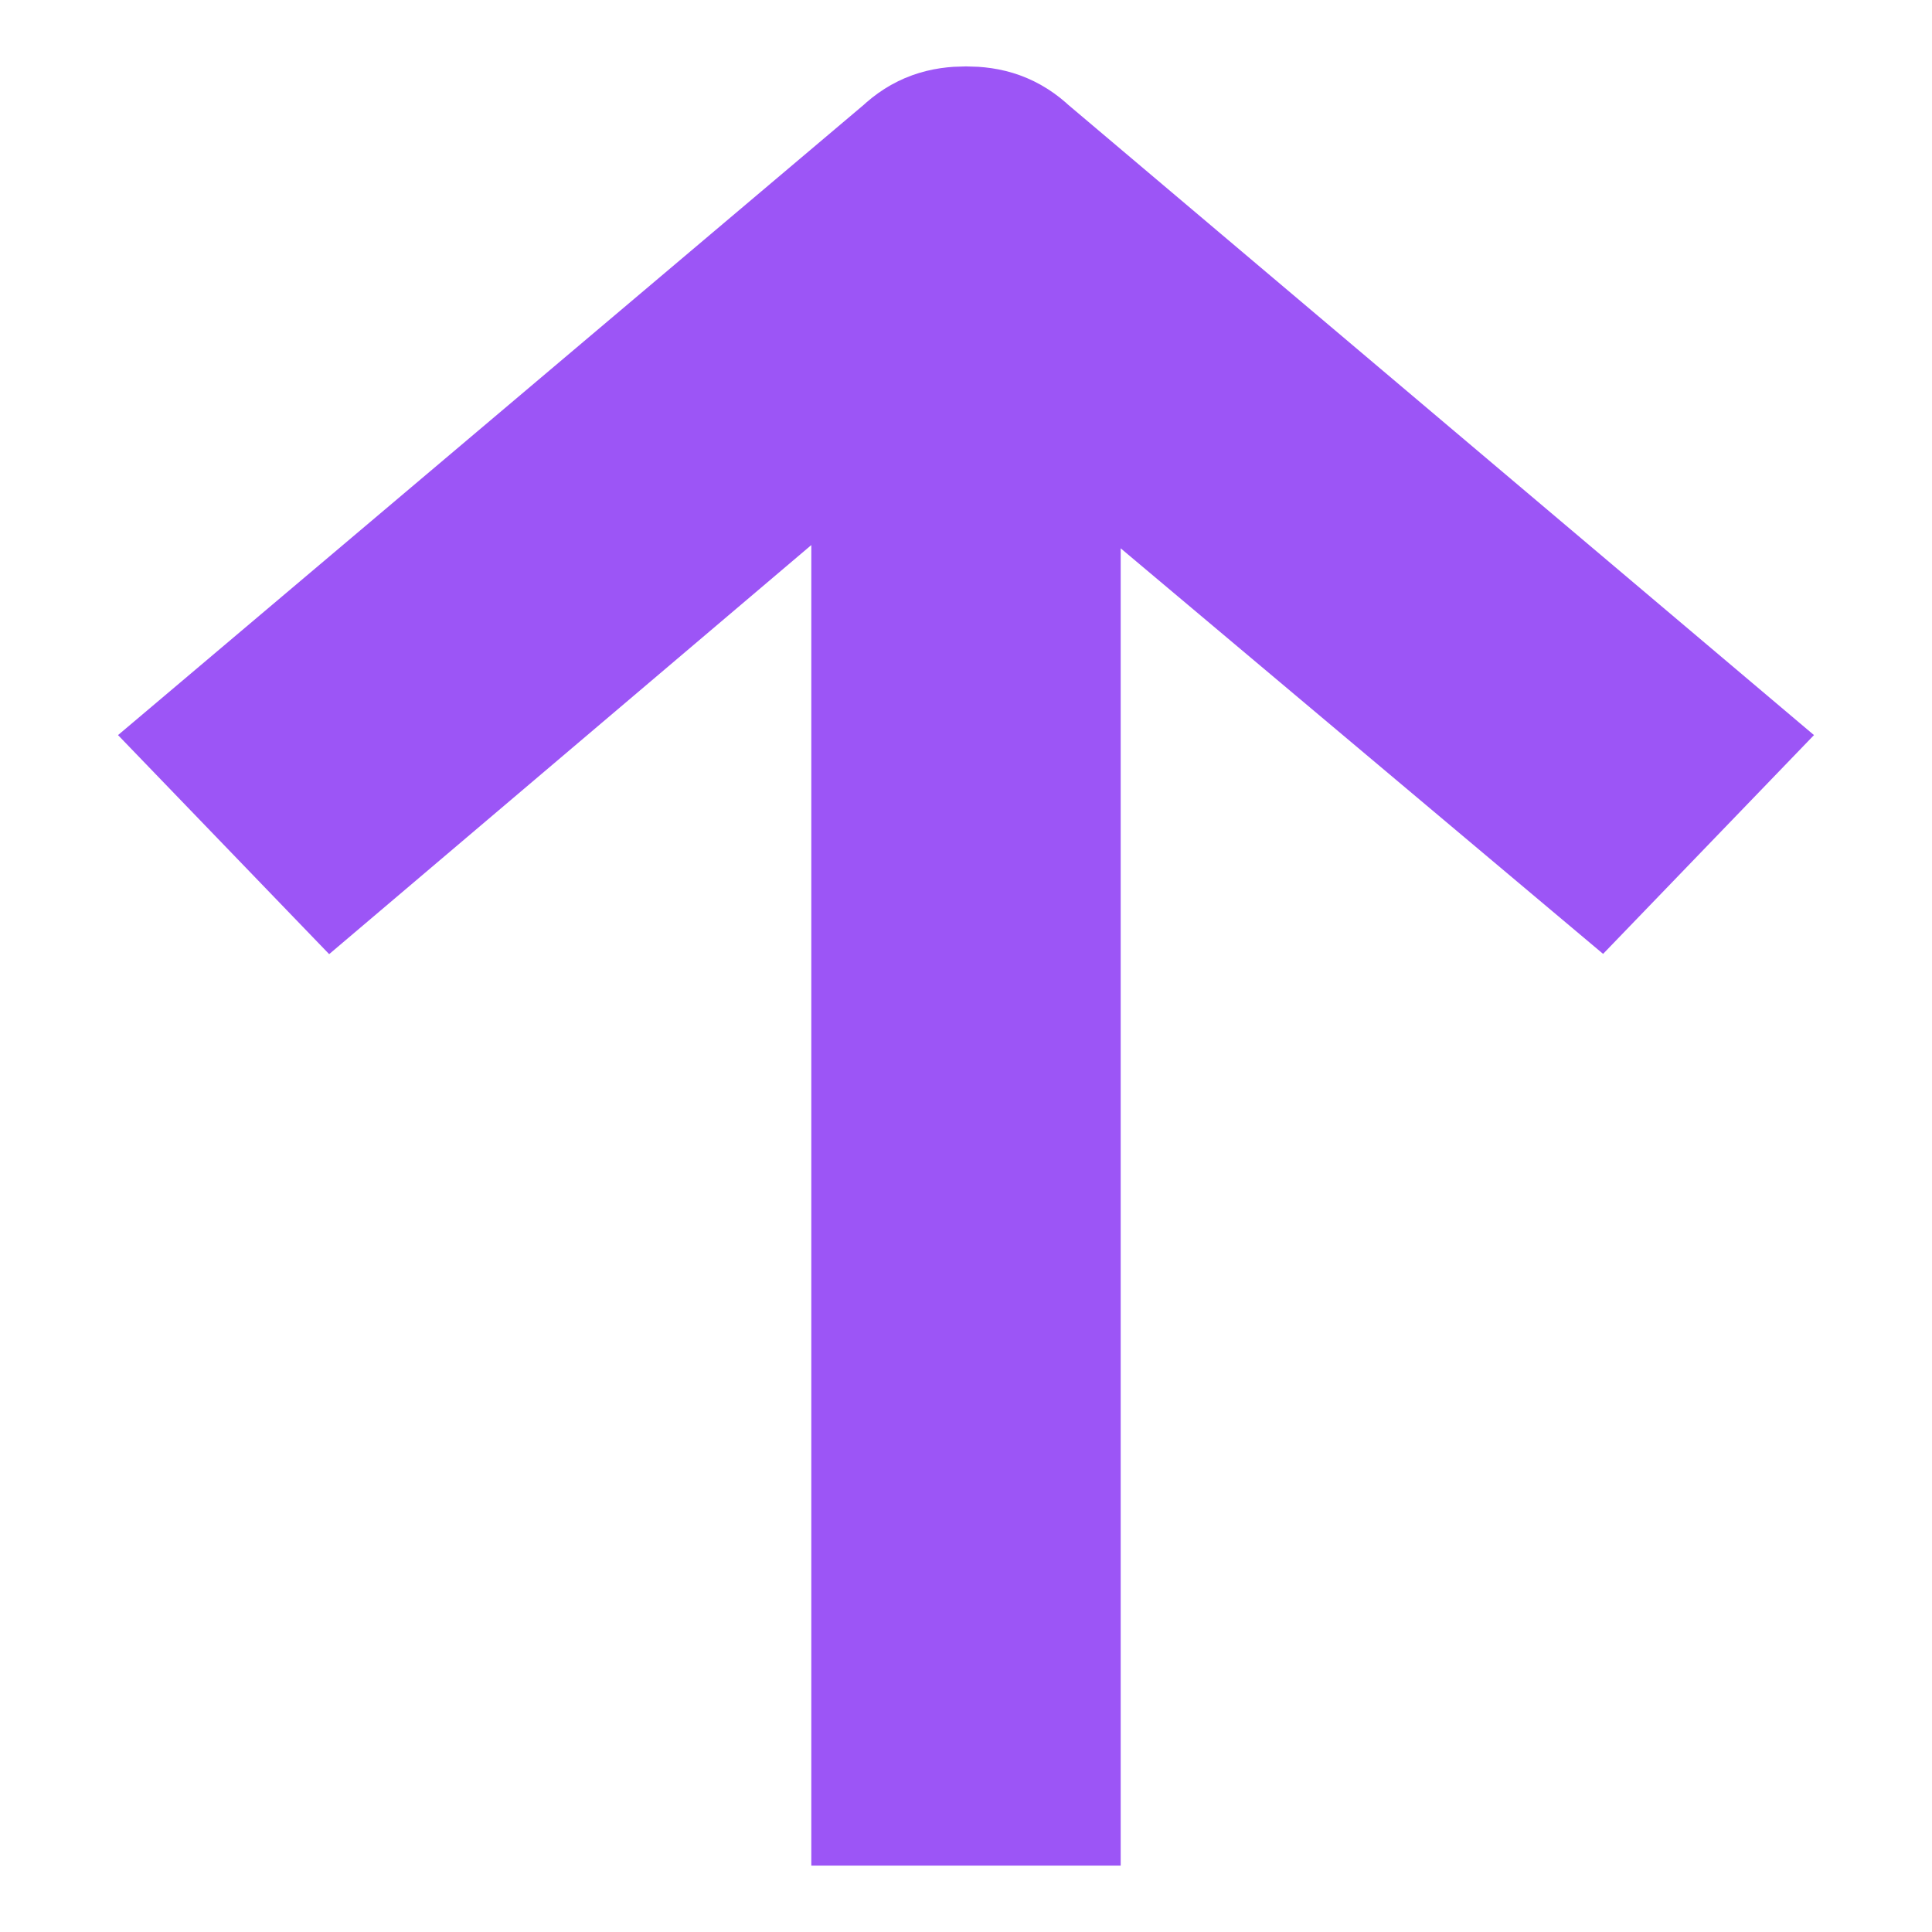
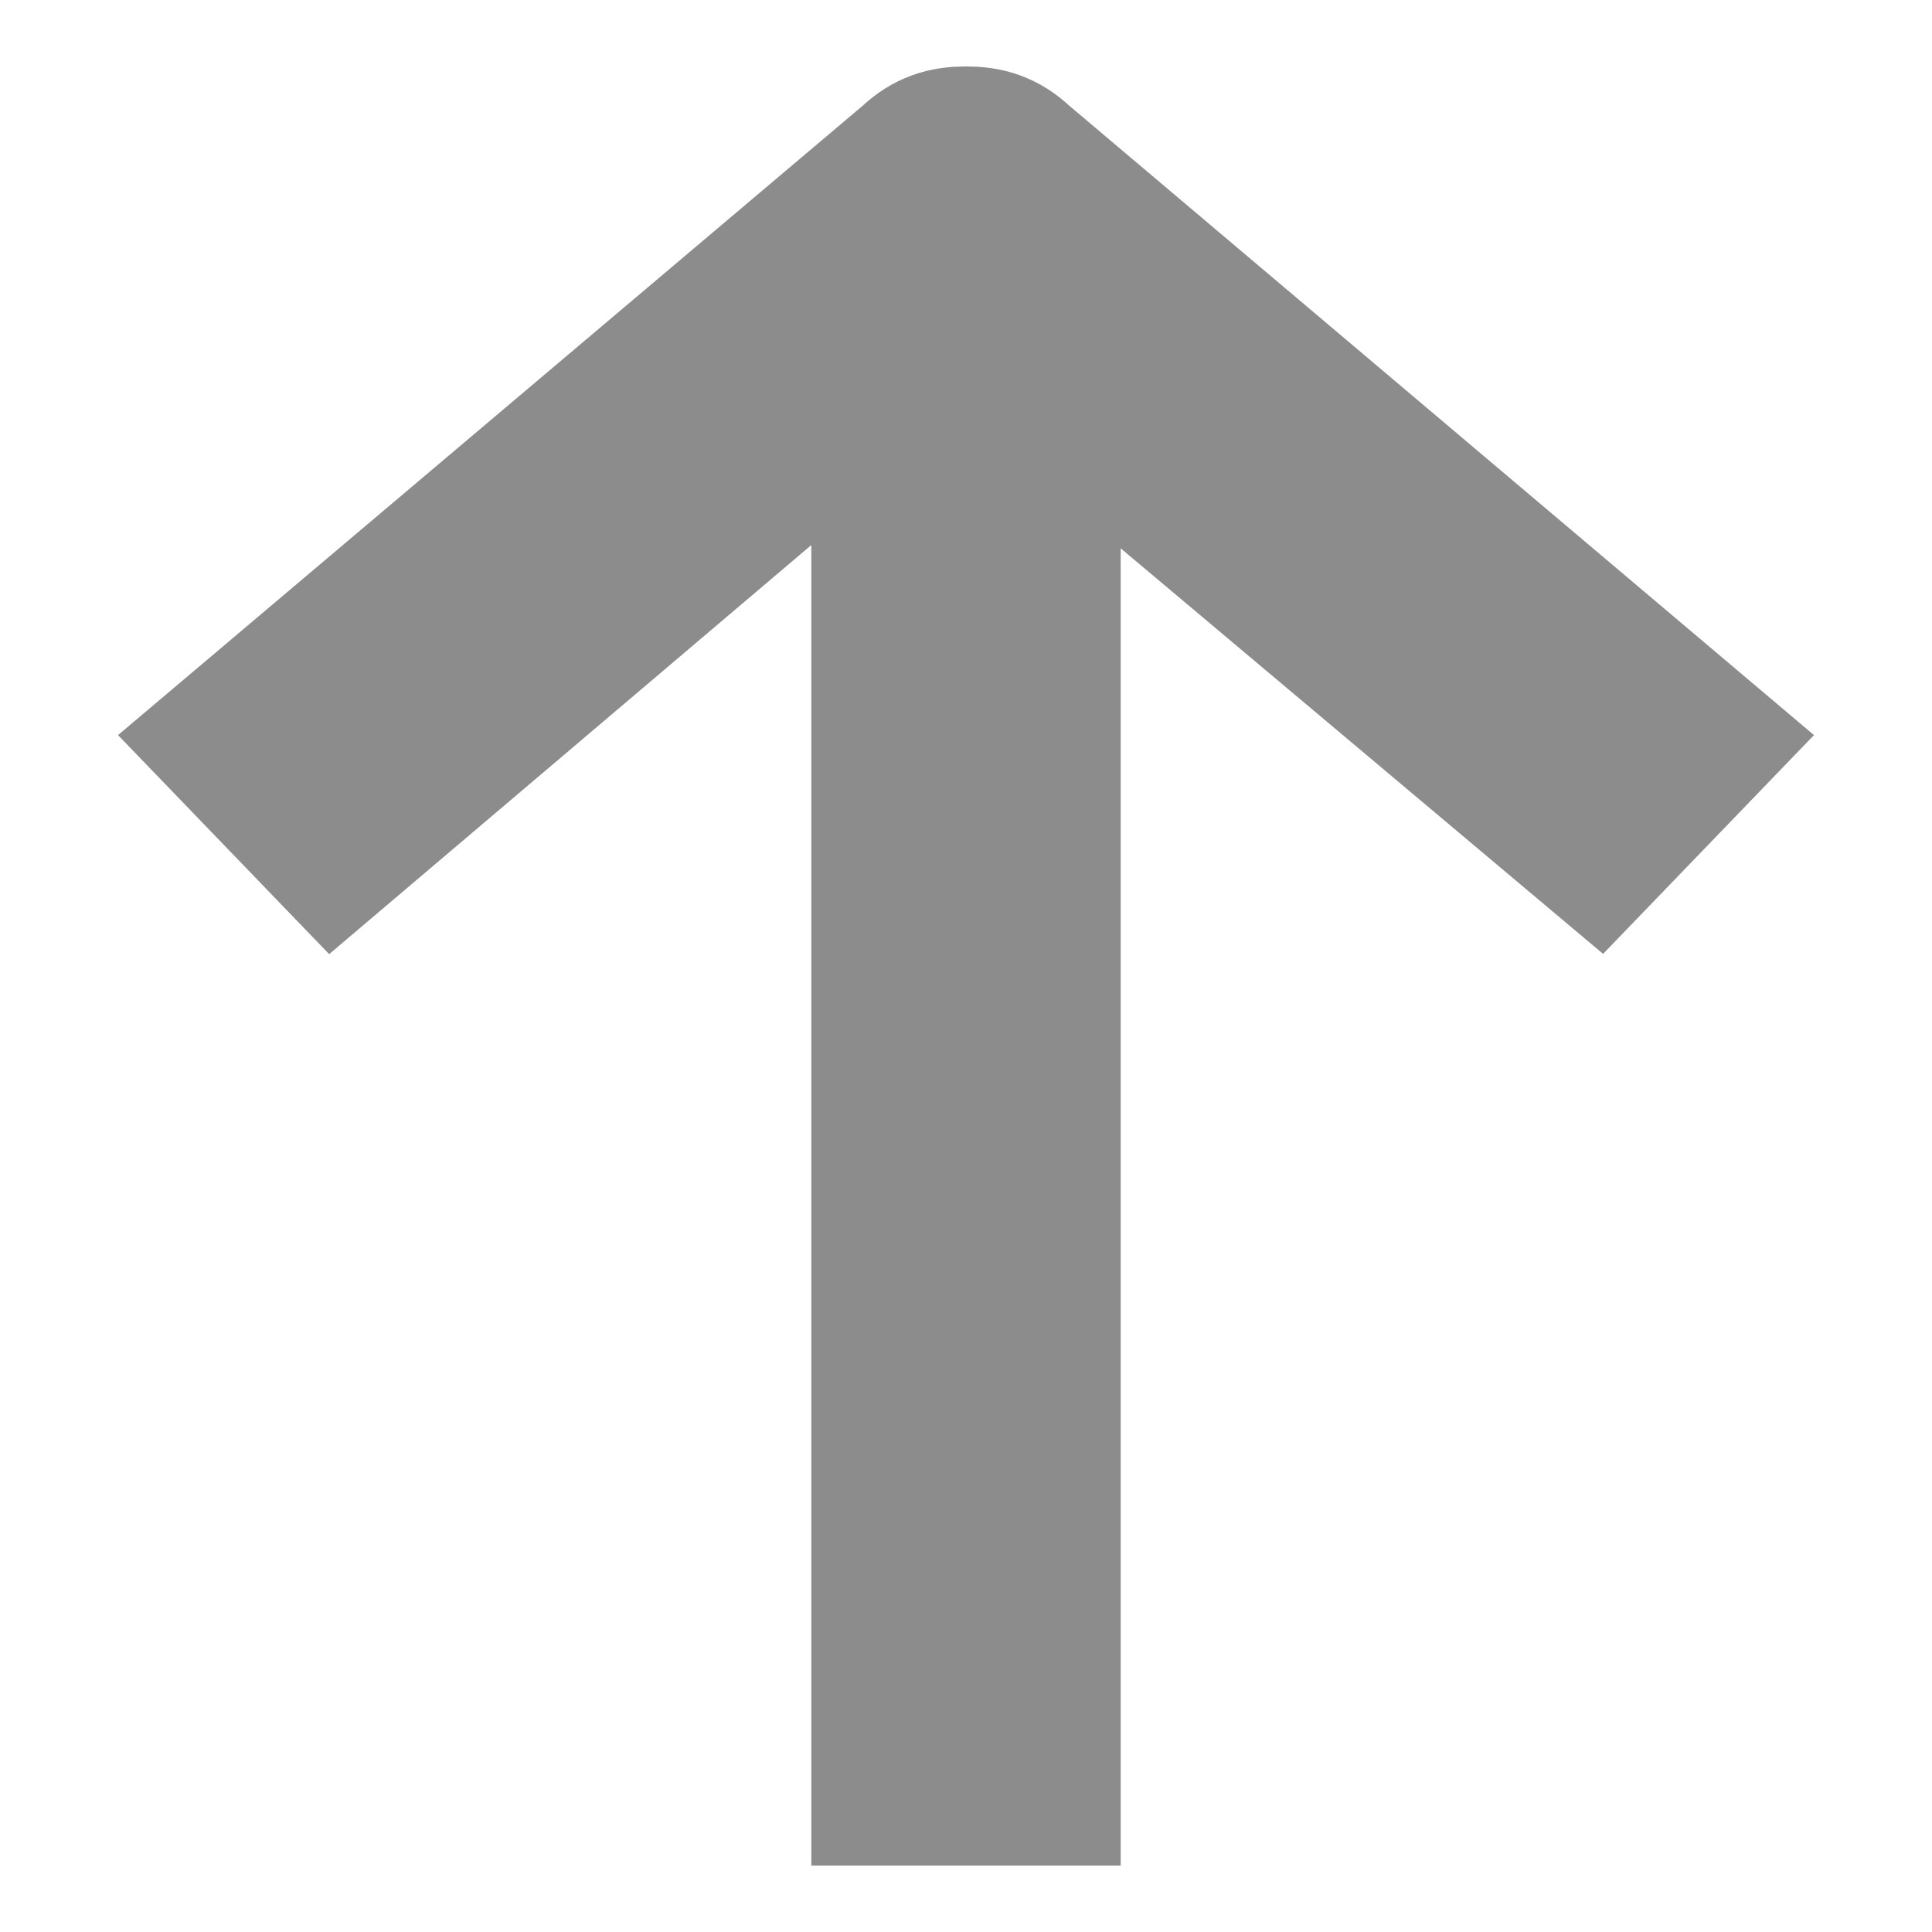
<svg xmlns="http://www.w3.org/2000/svg" viewBox="0 0 16 16" fill="none">
-   <path d="M8.581 14.75L8.581 3.038L13.226 6.943L14 6.14L8.387 1.396C8.271 1.286 8.155 1.25 8 1.25C7.845 1.25 7.729 1.286 7.613 1.396L2 6.14L2.774 6.943L7.419 3.002L7.419 14.75L8.581 14.75Z" fill="#2CD2CF" stroke="#9C55F6" stroke-width="1.4" />
+   <path d="M8.581 14.75L8.581 3.038L13.226 6.943L14 6.14L8.387 1.396C8.271 1.286 8.155 1.25 8 1.25C7.845 1.25 7.729 1.286 7.613 1.396L2 6.14L2.774 6.943L7.419 3.002L7.419 14.75L8.581 14.75Z" fill="#2CD2CF" stroke="#8C8C8C" stroke-width="1.4" />
</svg>
